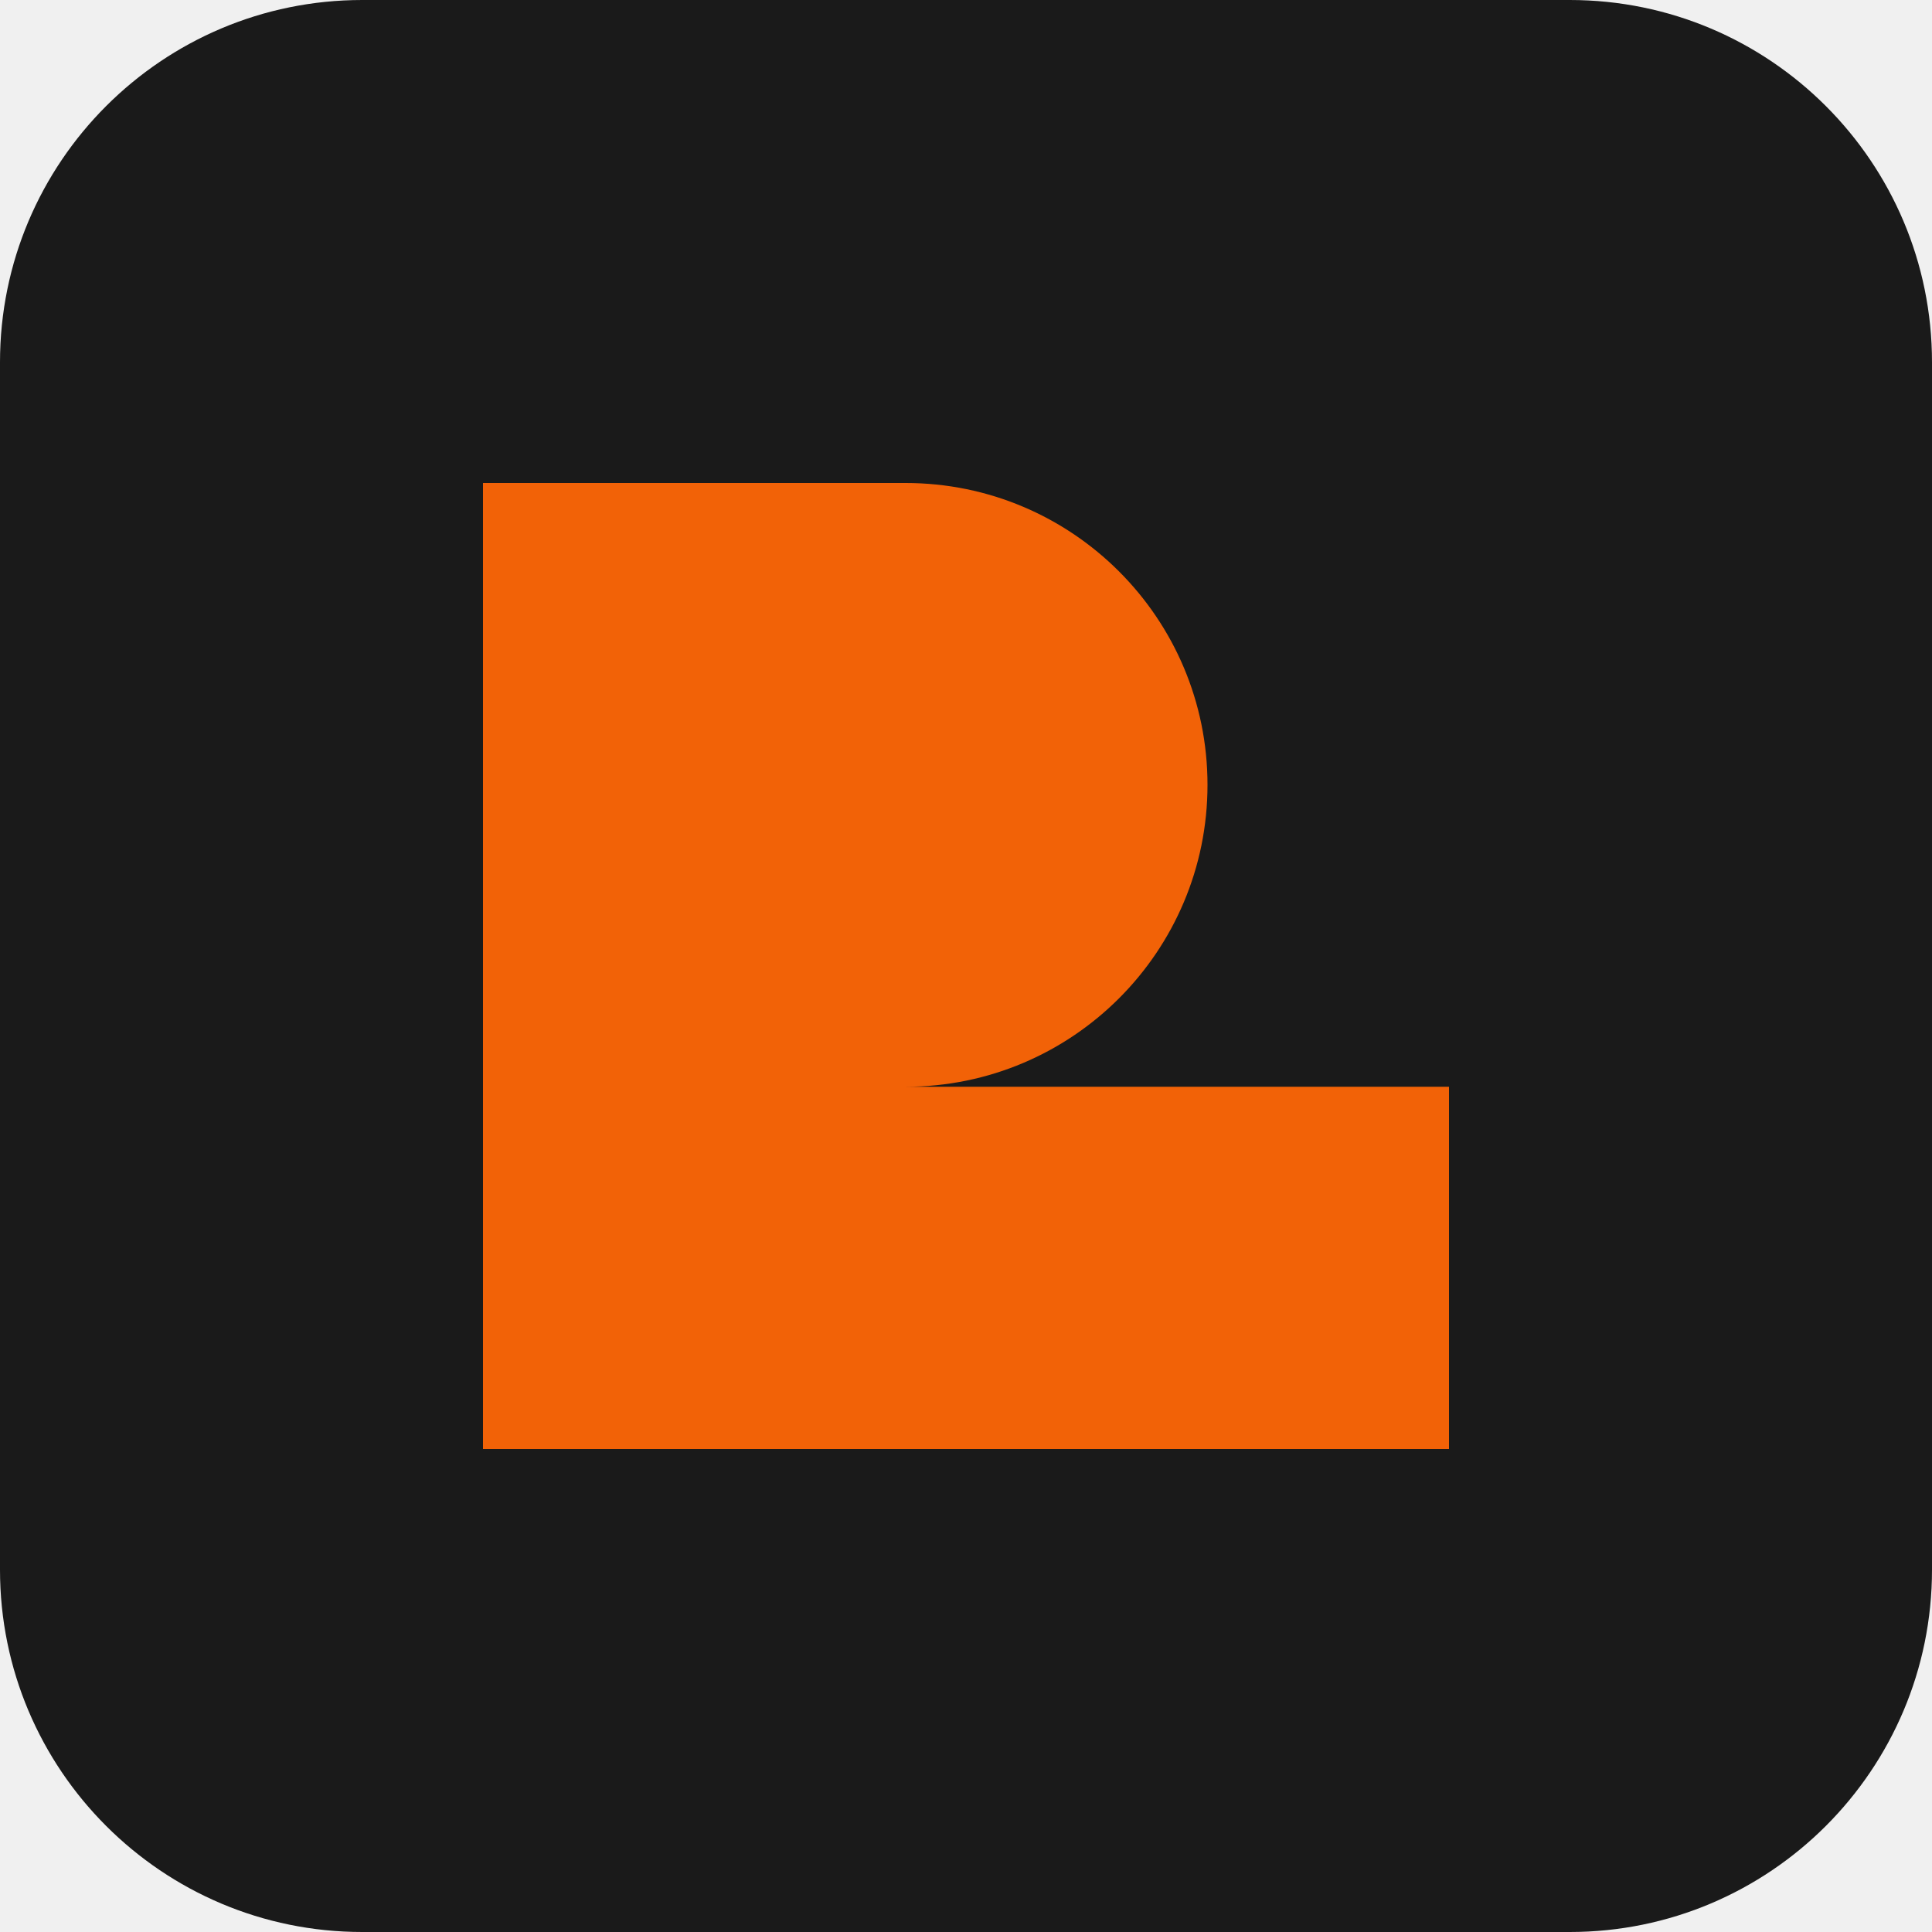
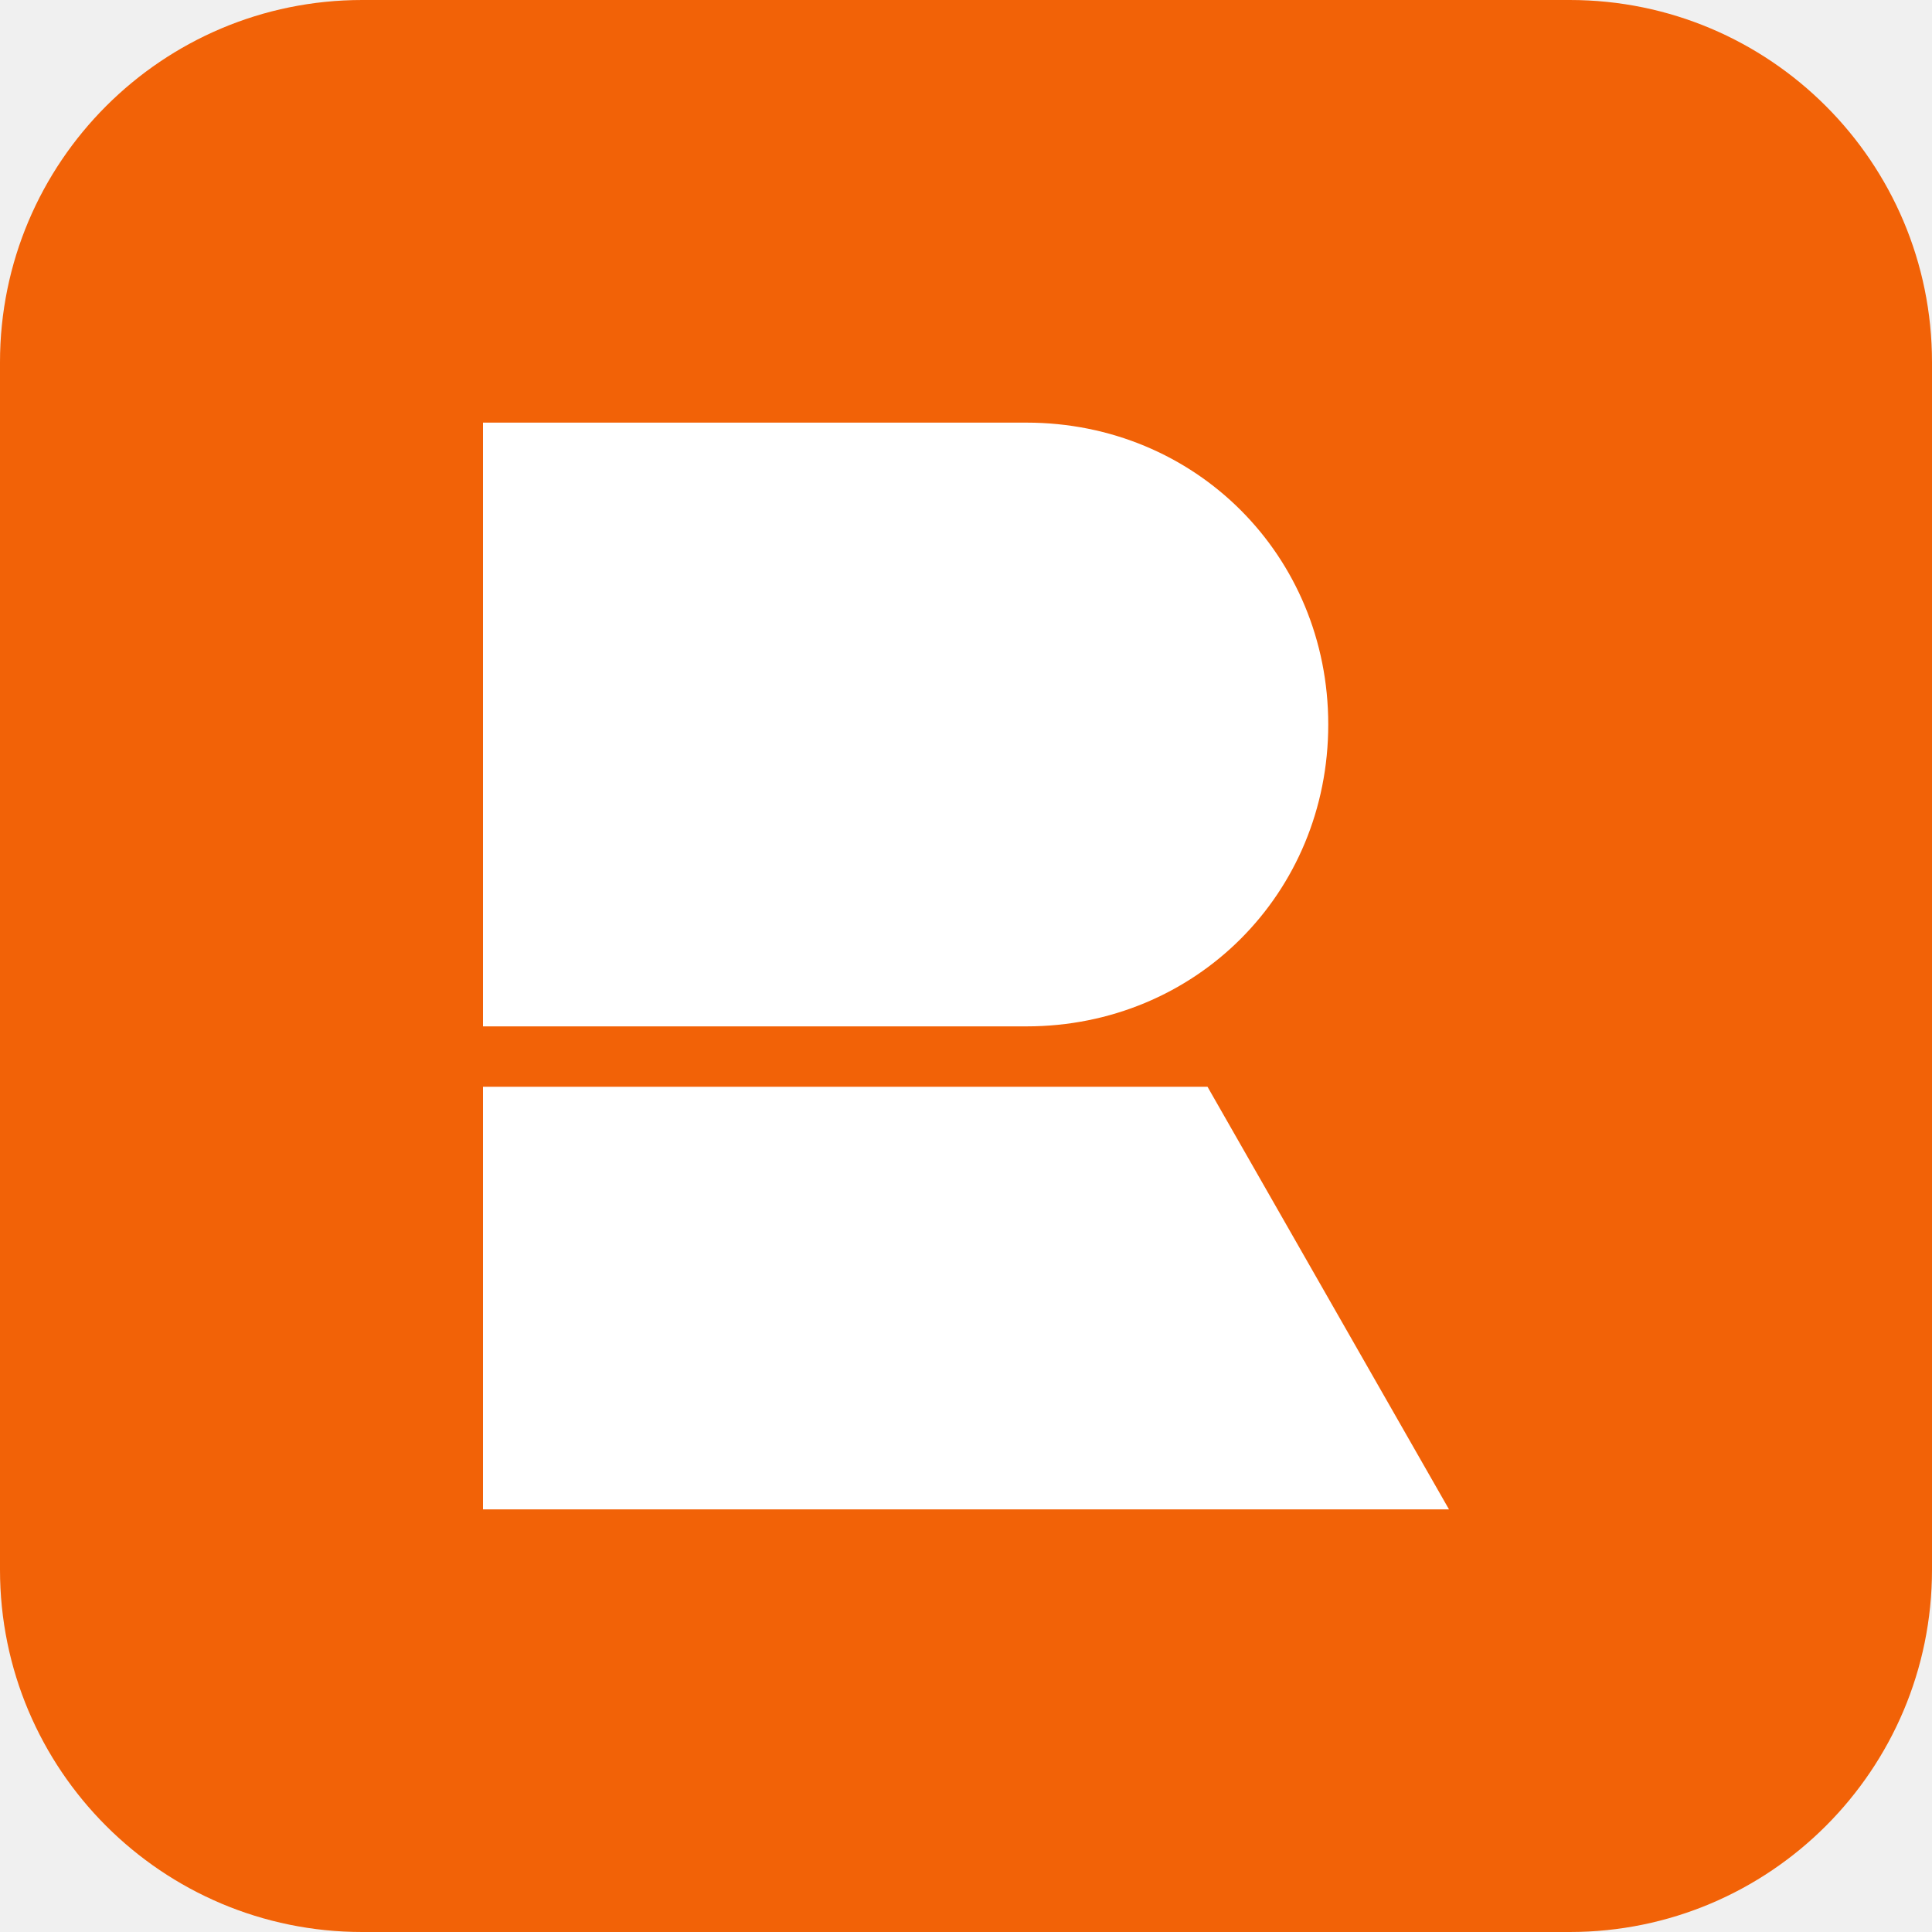
- <svg xmlns="http://www.w3.org/2000/svg" viewBox="0 0 32 32" fill="none">
-   <rect width="32" height="32" rx="6" fill="#1a1a1a" />
-   <path d="M8 8h7c2.76 0 5 2.24 5 5s-2.24 5-5 5H8V8zm0 10h16v6H8v-6z" fill="#F26207" />
+ <svg xmlns="http://www.w3.org/2000/svg" viewBox="0 0 32 32">
+   <rect width="32" height="32" rx="6" fill="#F26207" />
+   <path d="M8 7h9c2.8 0 5 2.2 5 5s-2.2 5-5 5H8V7zm0 11h12l4 7H8v-7z" fill="white" />
</svg>
